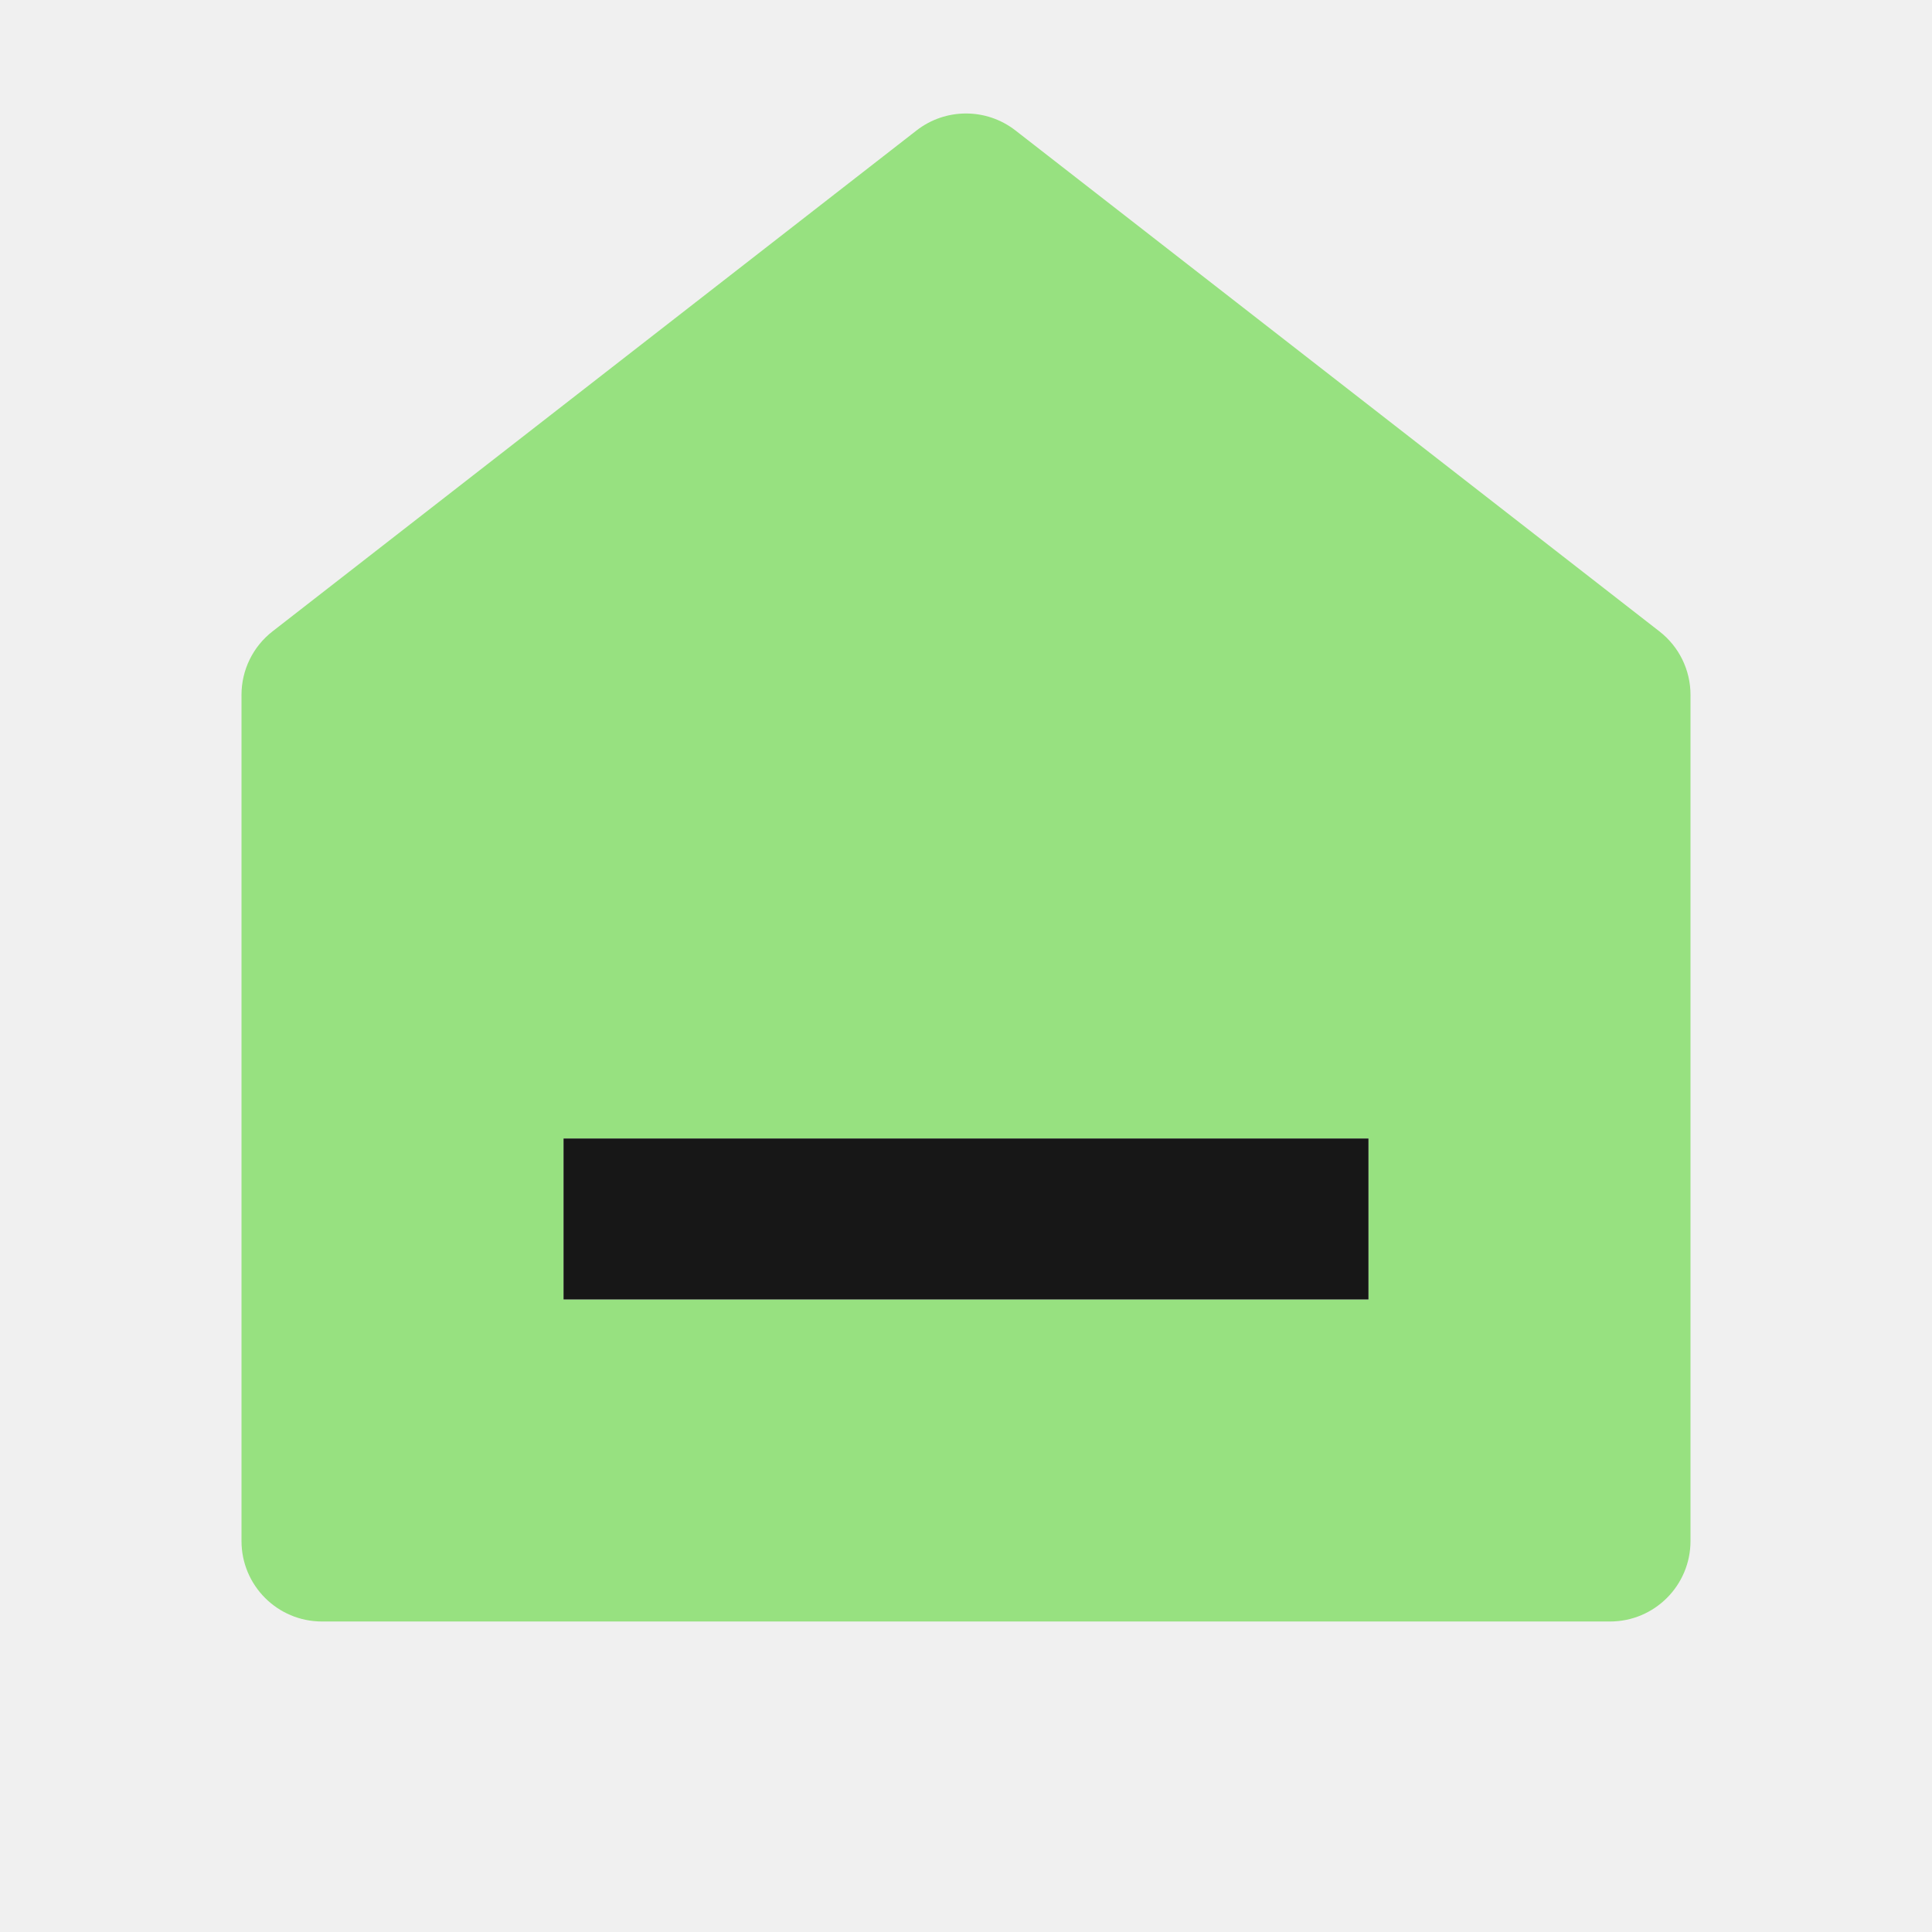
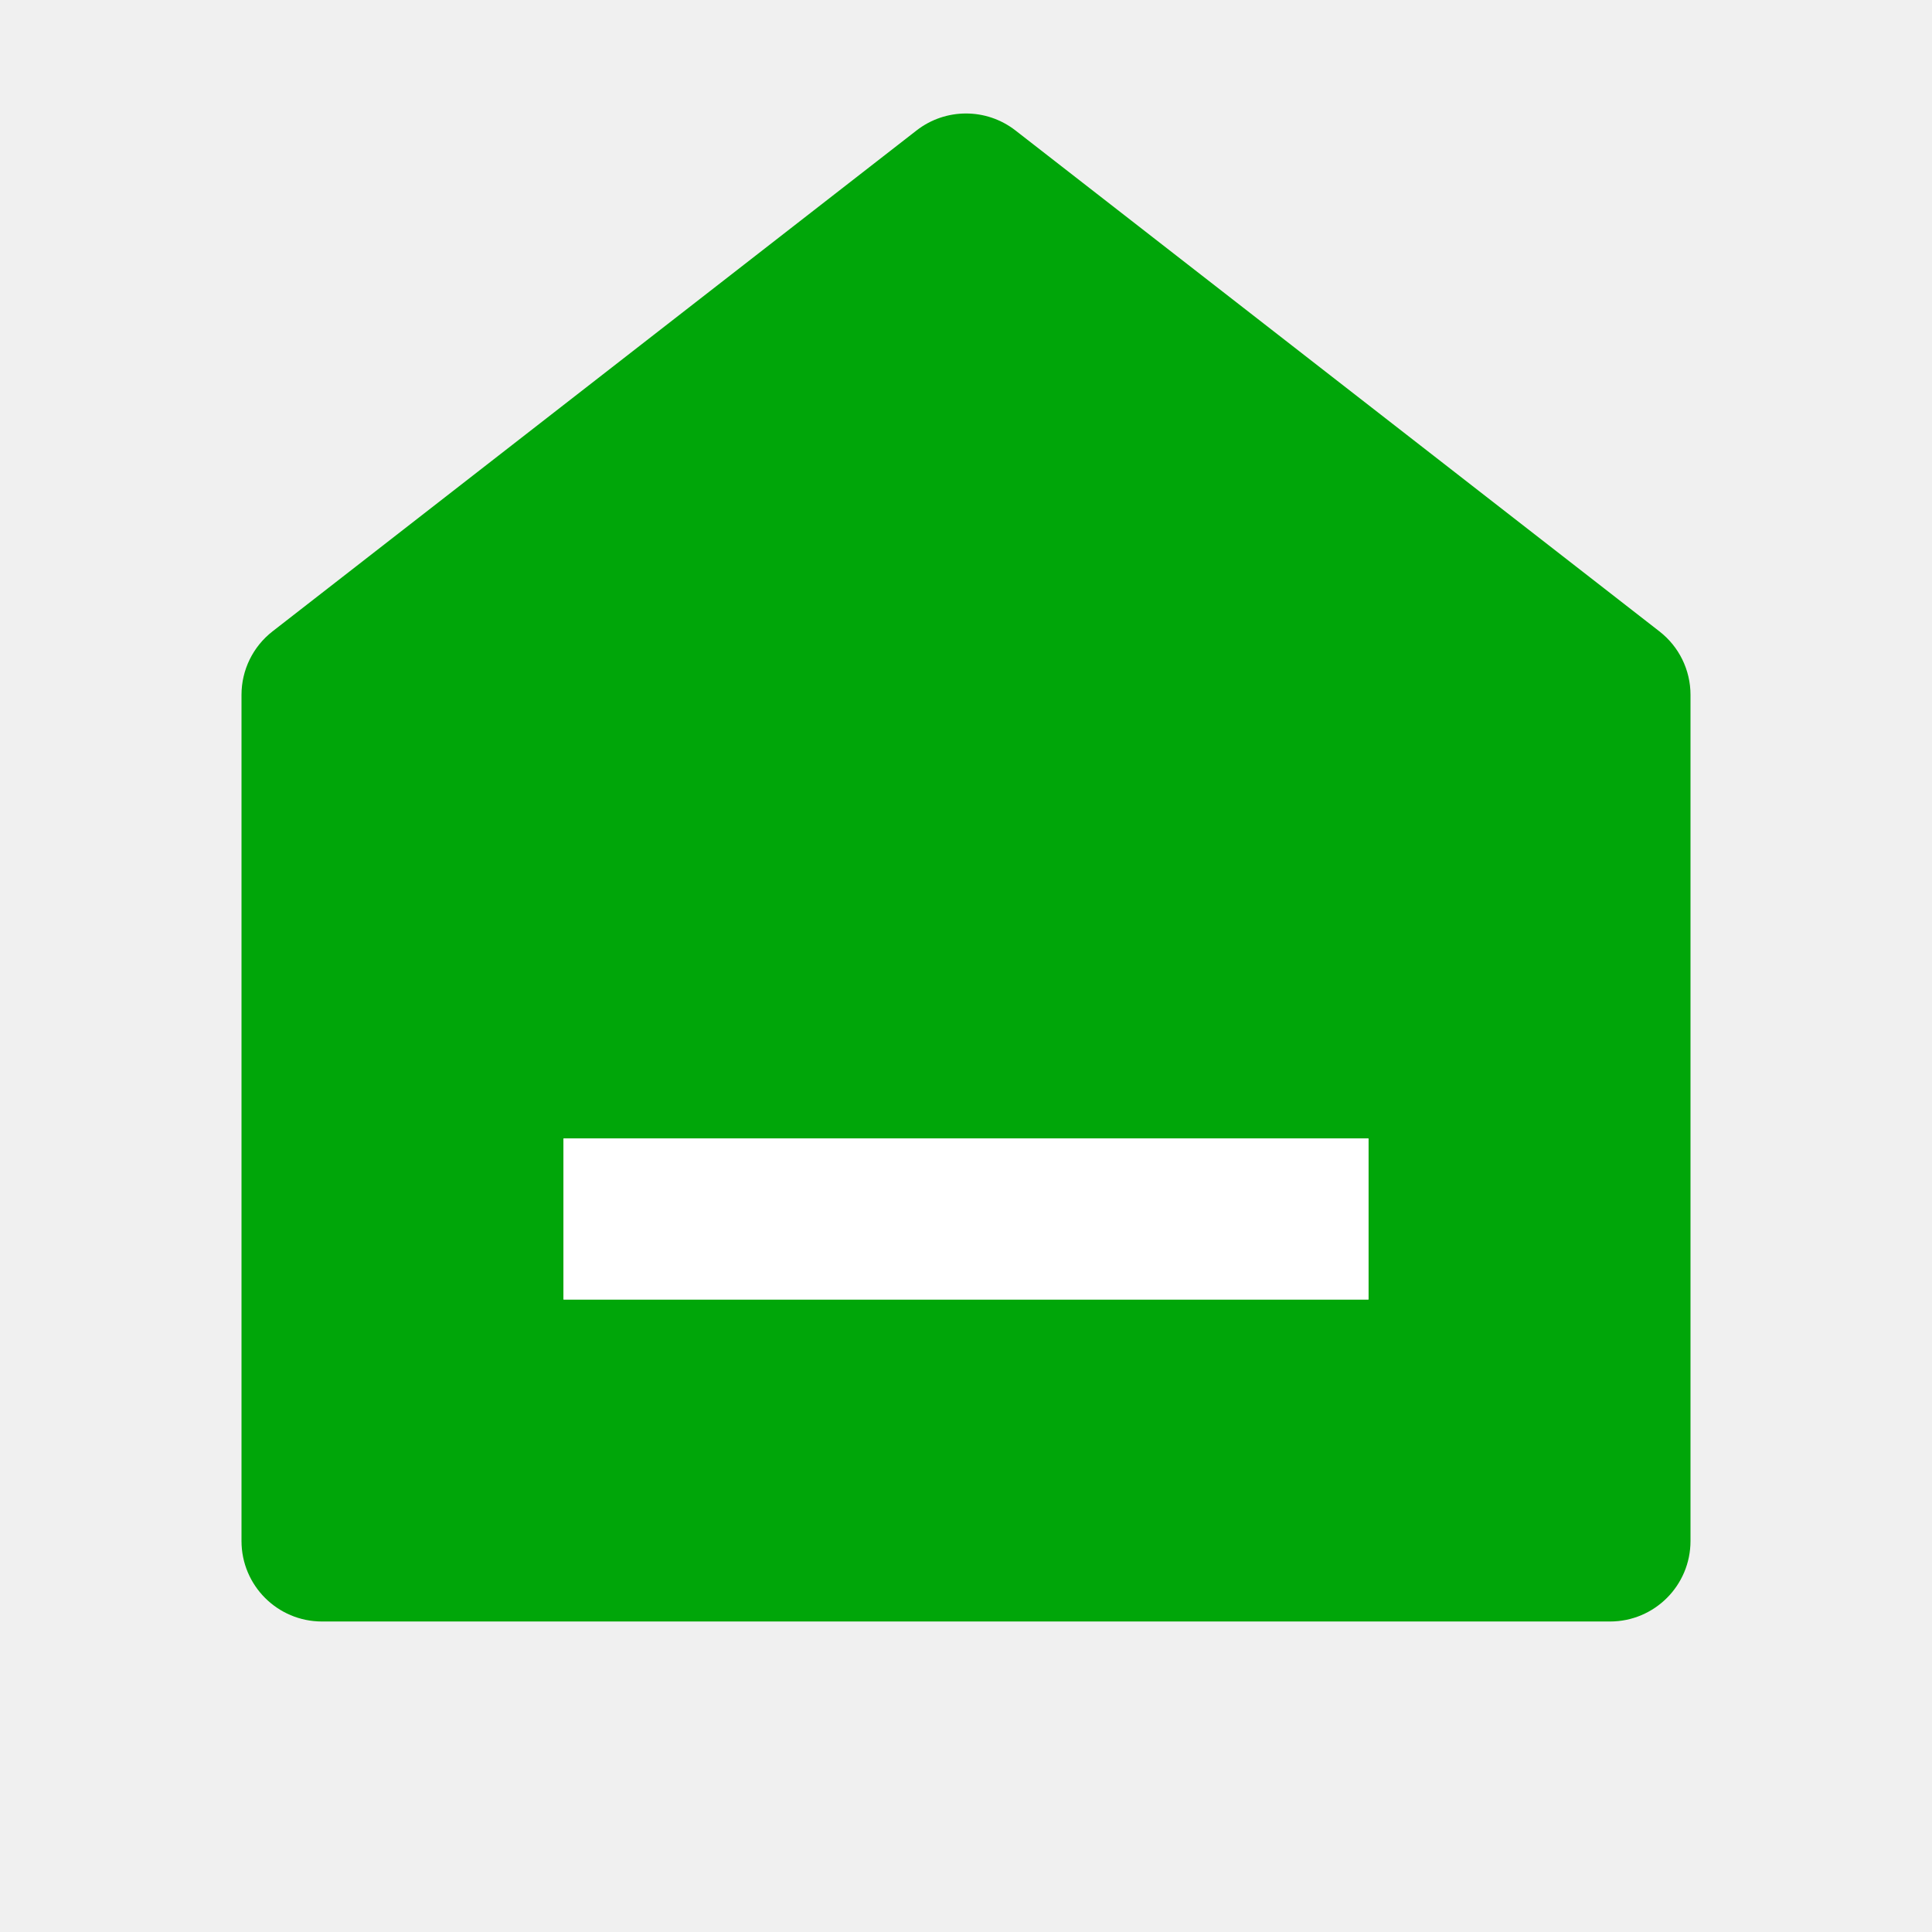
<svg xmlns="http://www.w3.org/2000/svg" width="28" height="28" viewBox="0 0 28 28" fill="none">
-   <path d="M24.5 22.333C24.5 22.978 23.978 23.5 23.333 23.5H4.667C4.022 23.5 3.5 22.978 3.5 22.333V10.07C3.5 9.71 3.666 9.371 3.95 9.15L13.284 1.89C13.705 1.563 14.295 1.563 14.716 1.89L24.049 9.15C24.334 9.371 24.5 9.71 24.5 10.07V22.333ZM8.167 16.5V18.833H19.833V16.5H8.167Z" fill="#97E180" />
-   <path d="M8.167 16.5V18.833H19.833V16.5H8.167Z" fill="#171717" />
+   <path d="M24.5 22.333C24.5 22.978 23.978 23.5 23.333 23.5H4.667C4.022 23.5 3.5 22.978 3.5 22.333V10.07C3.5 9.71 3.666 9.371 3.95 9.15L13.284 1.89C13.705 1.563 14.295 1.563 14.716 1.89L24.049 9.15C24.334 9.371 24.5 9.71 24.5 10.07V22.333ZM8.167 16.5V18.833H19.833V16.5H8.167Z" fill="#00A609" />
+   <path d="M8.167 16.5V18.833H19.833V16.5H8.167Z" fill="#ffffff" />
</svg>
